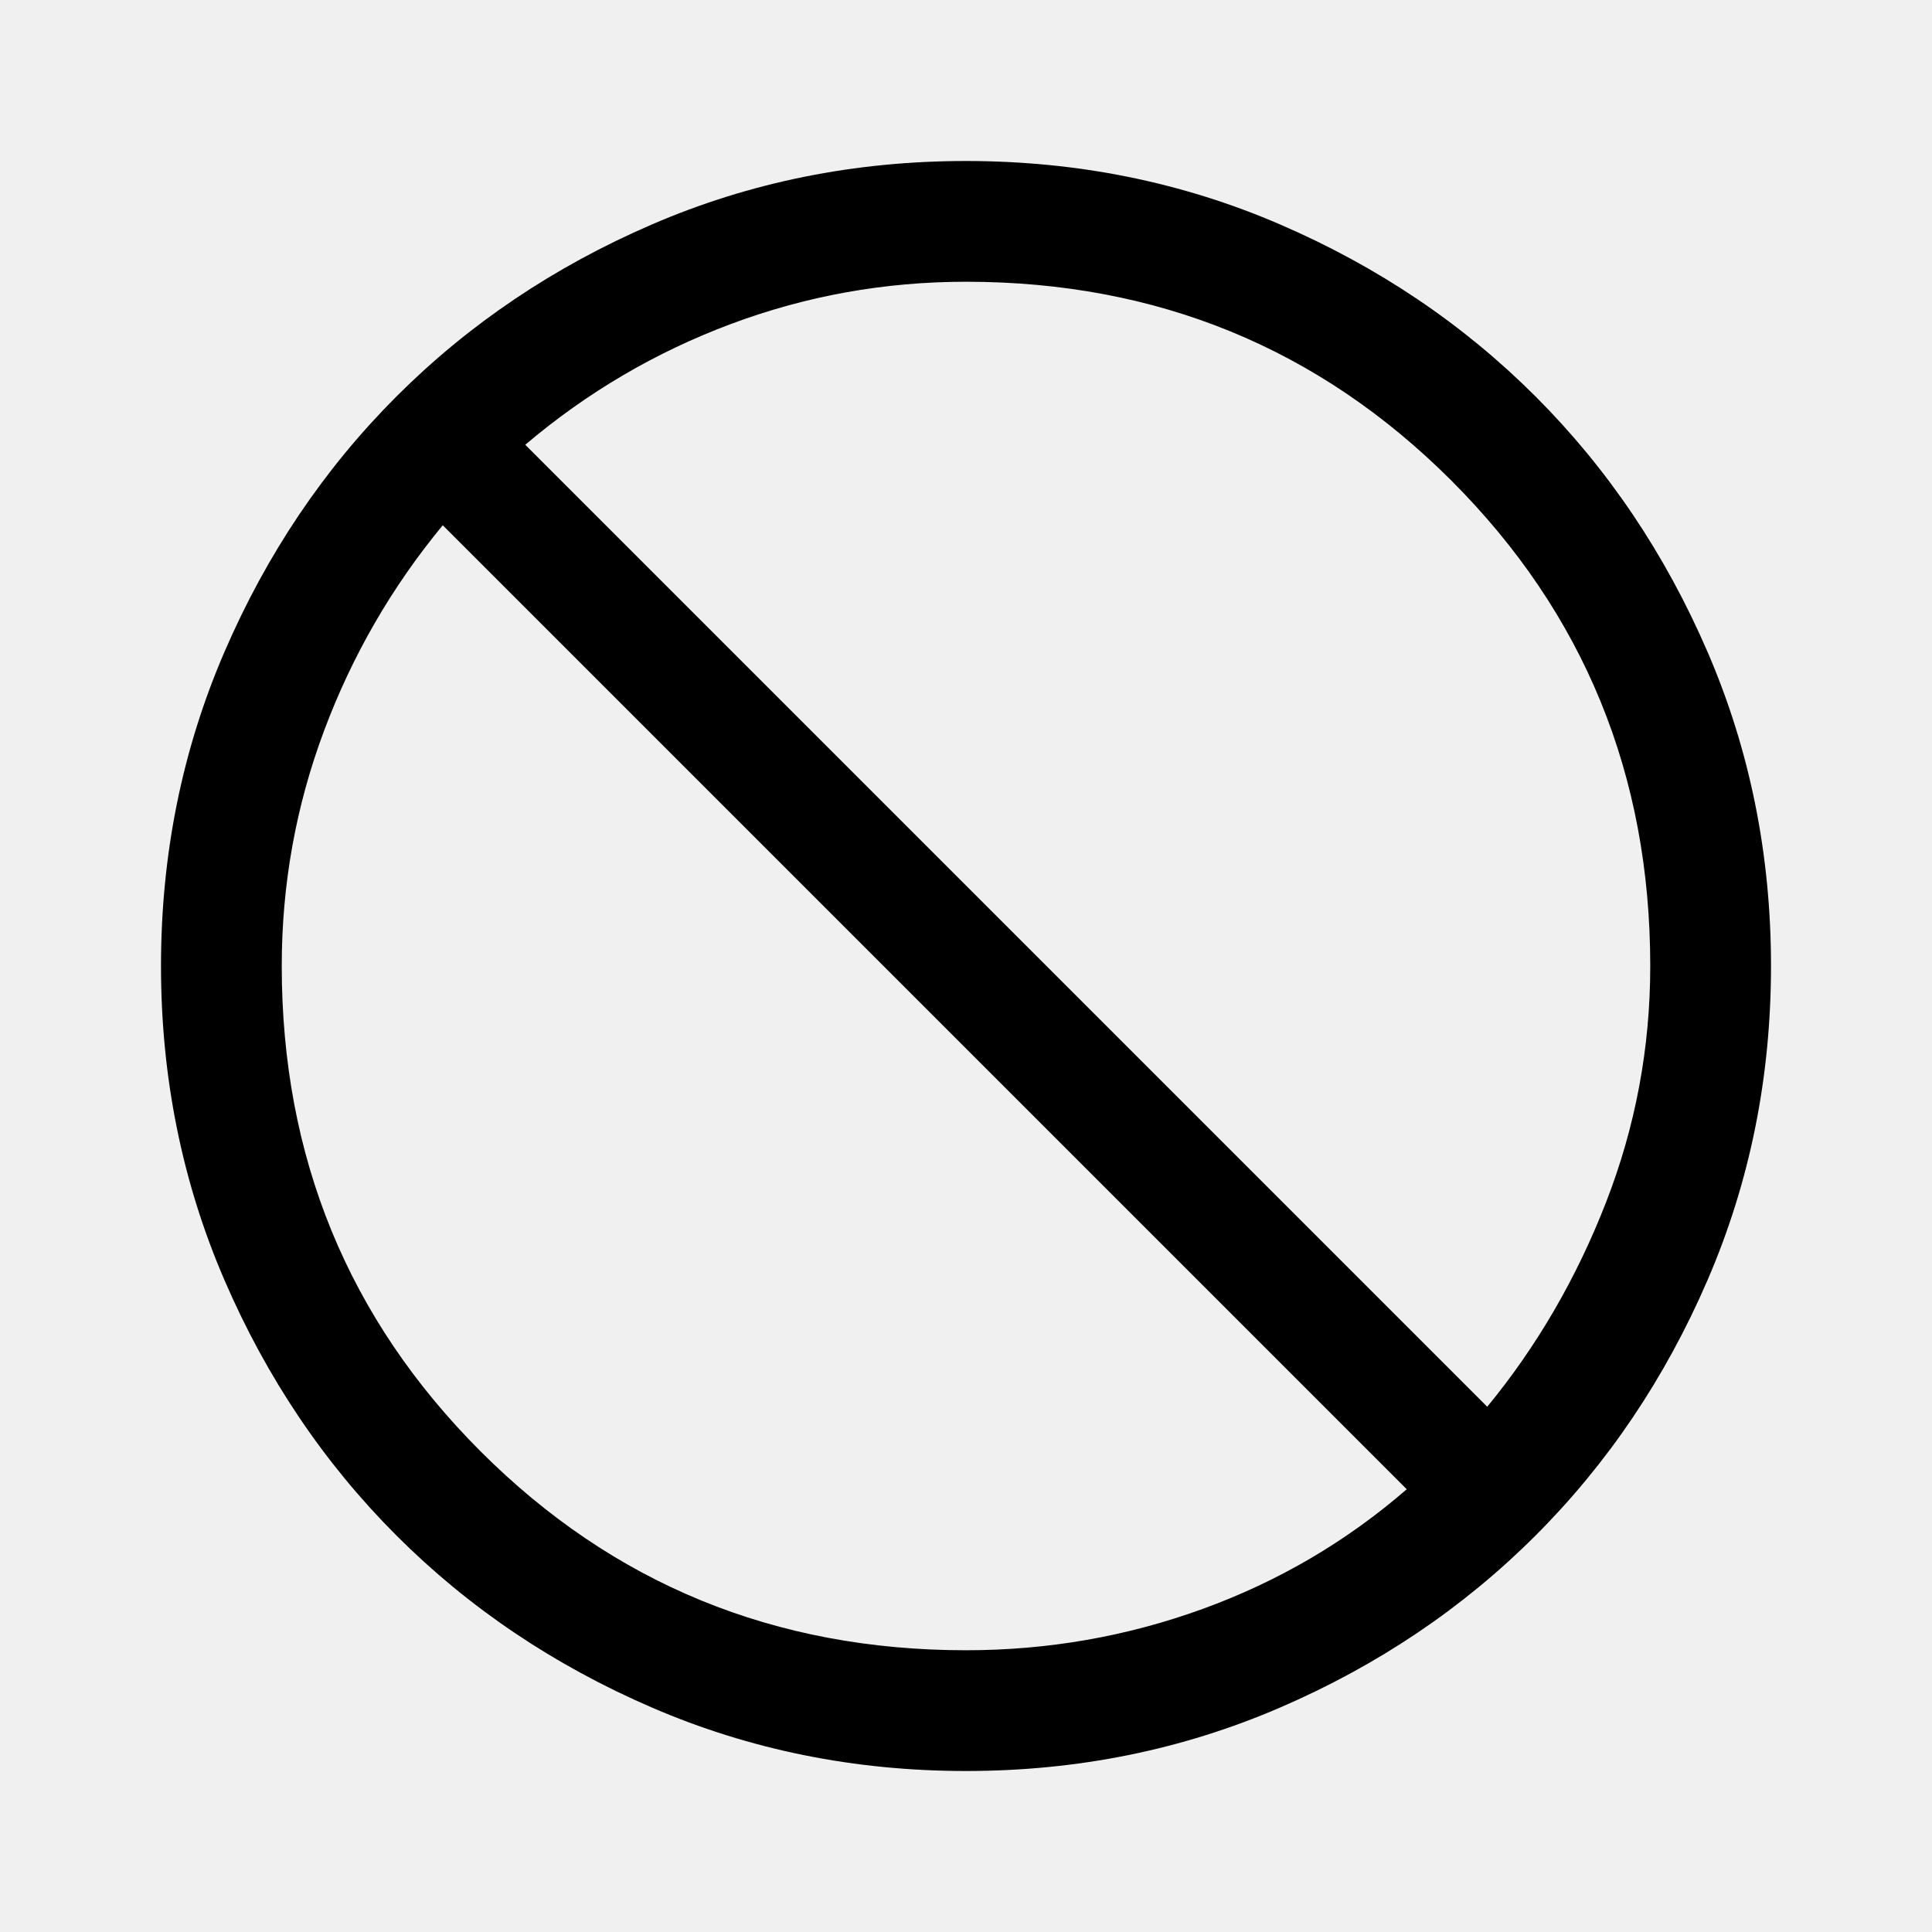
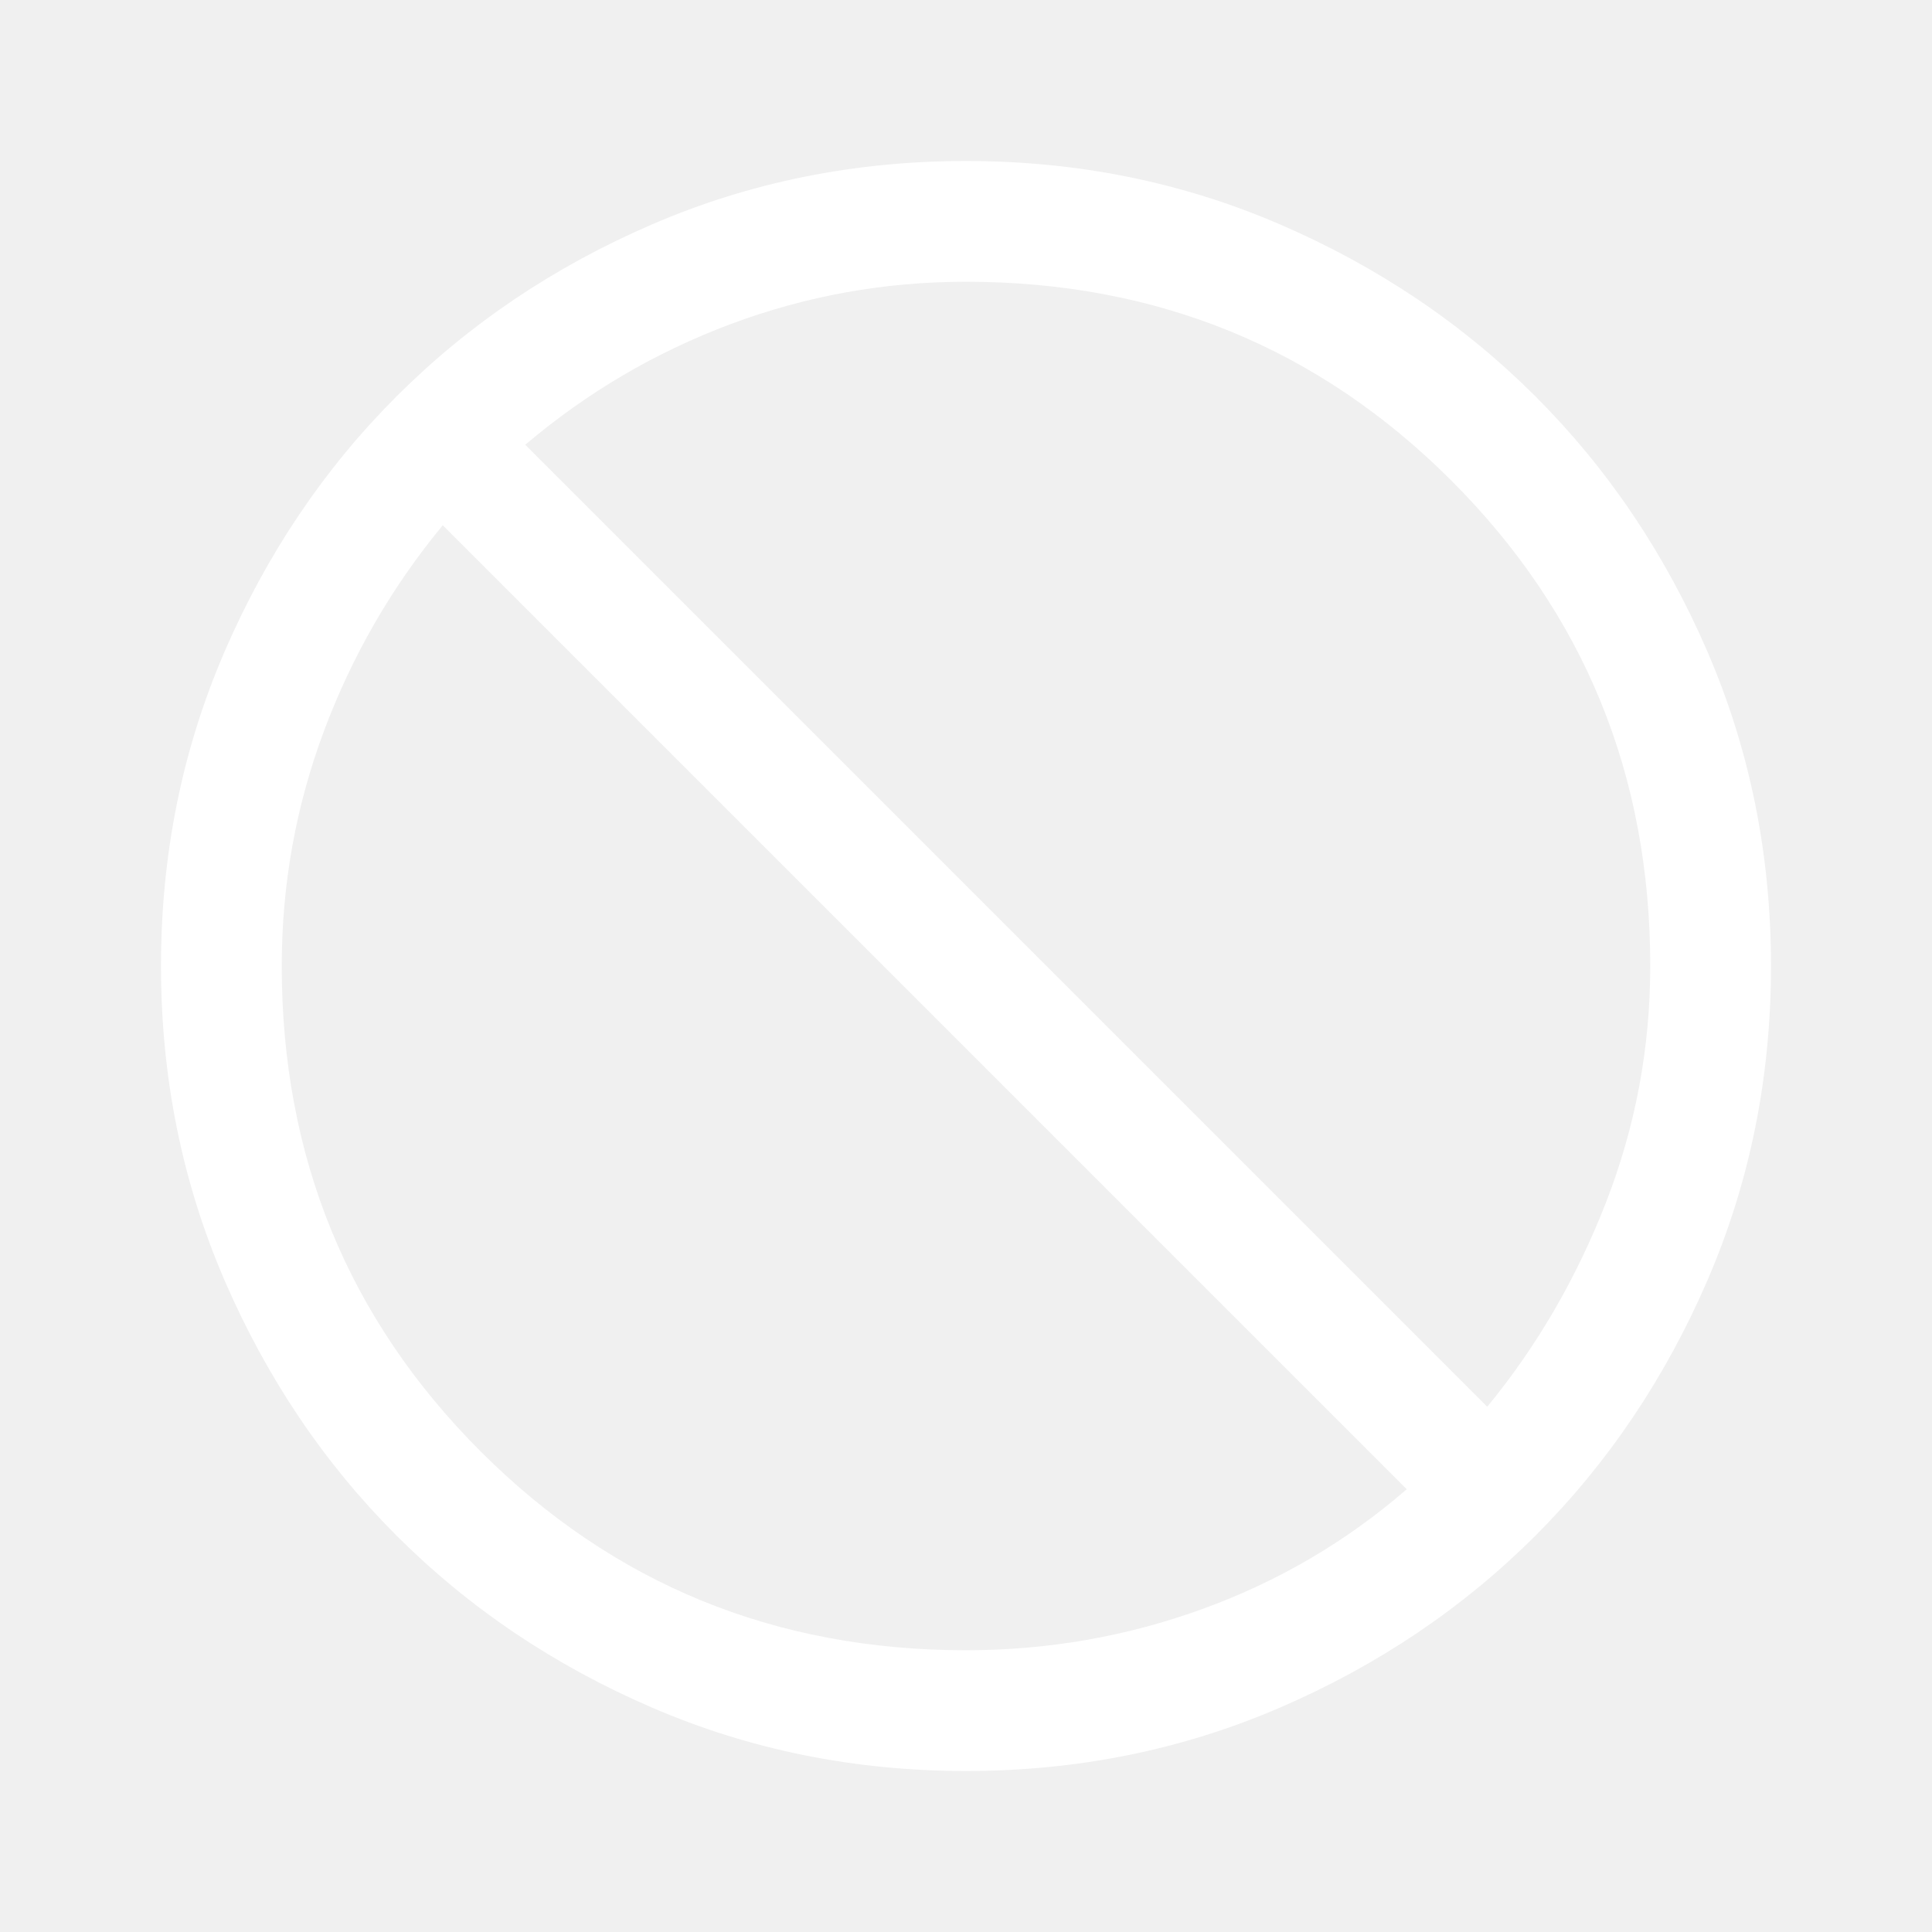
<svg xmlns="http://www.w3.org/2000/svg" height="48" viewBox="0 -960 960 960" width="48">
-   <path d="M480-80q-83 0-156-31.5T197-197q-54-54-85.5-127T80-480q0-83 31.5-156T197-763q54-54 127-85.5T480-880q83 0 156 31.5T763-763q54 54 85.5 127T880-480q0 83-31.5 156T763-197q-54 54-127 85.5T480-80Zm0-60q61.013 0 117.506-20.5Q654-181 699-220L220-699q-38 46-59 102.169T140-480q0 142.375 98.812 241.188Q337.625-140 480-140Zm259-121q37-45 59-101.493Q820-418.987 820-480q0-142.375-98.812-241.188Q622.375-820 480-820q-60.662 0-116.831 21Q307-778 261-739l478 478Z" />
+   <path fill="#fff" d="M480-80q-83 0-156-31.5T197-197q-54-54-85.5-127T80-480q0-83 31.5-156T197-763q54-54 127-85.5T480-880q83 0 156 31.5T763-763q54 54 85.5 127T880-480q0 83-31.5 156T763-197q-54 54-127 85.5T480-80Zm0-60q61.013 0 117.506-20.5Q654-181 699-220L220-699q-38 46-59 102.169T140-480q0 142.375 98.812 241.188Q337.625-140 480-140Zm259-121q37-45 59-101.493Q820-418.987 820-480q0-142.375-98.812-241.188Q622.375-820 480-820q-60.662 0-116.831 21Q307-778 261-739l478 478Z" />
</svg>
